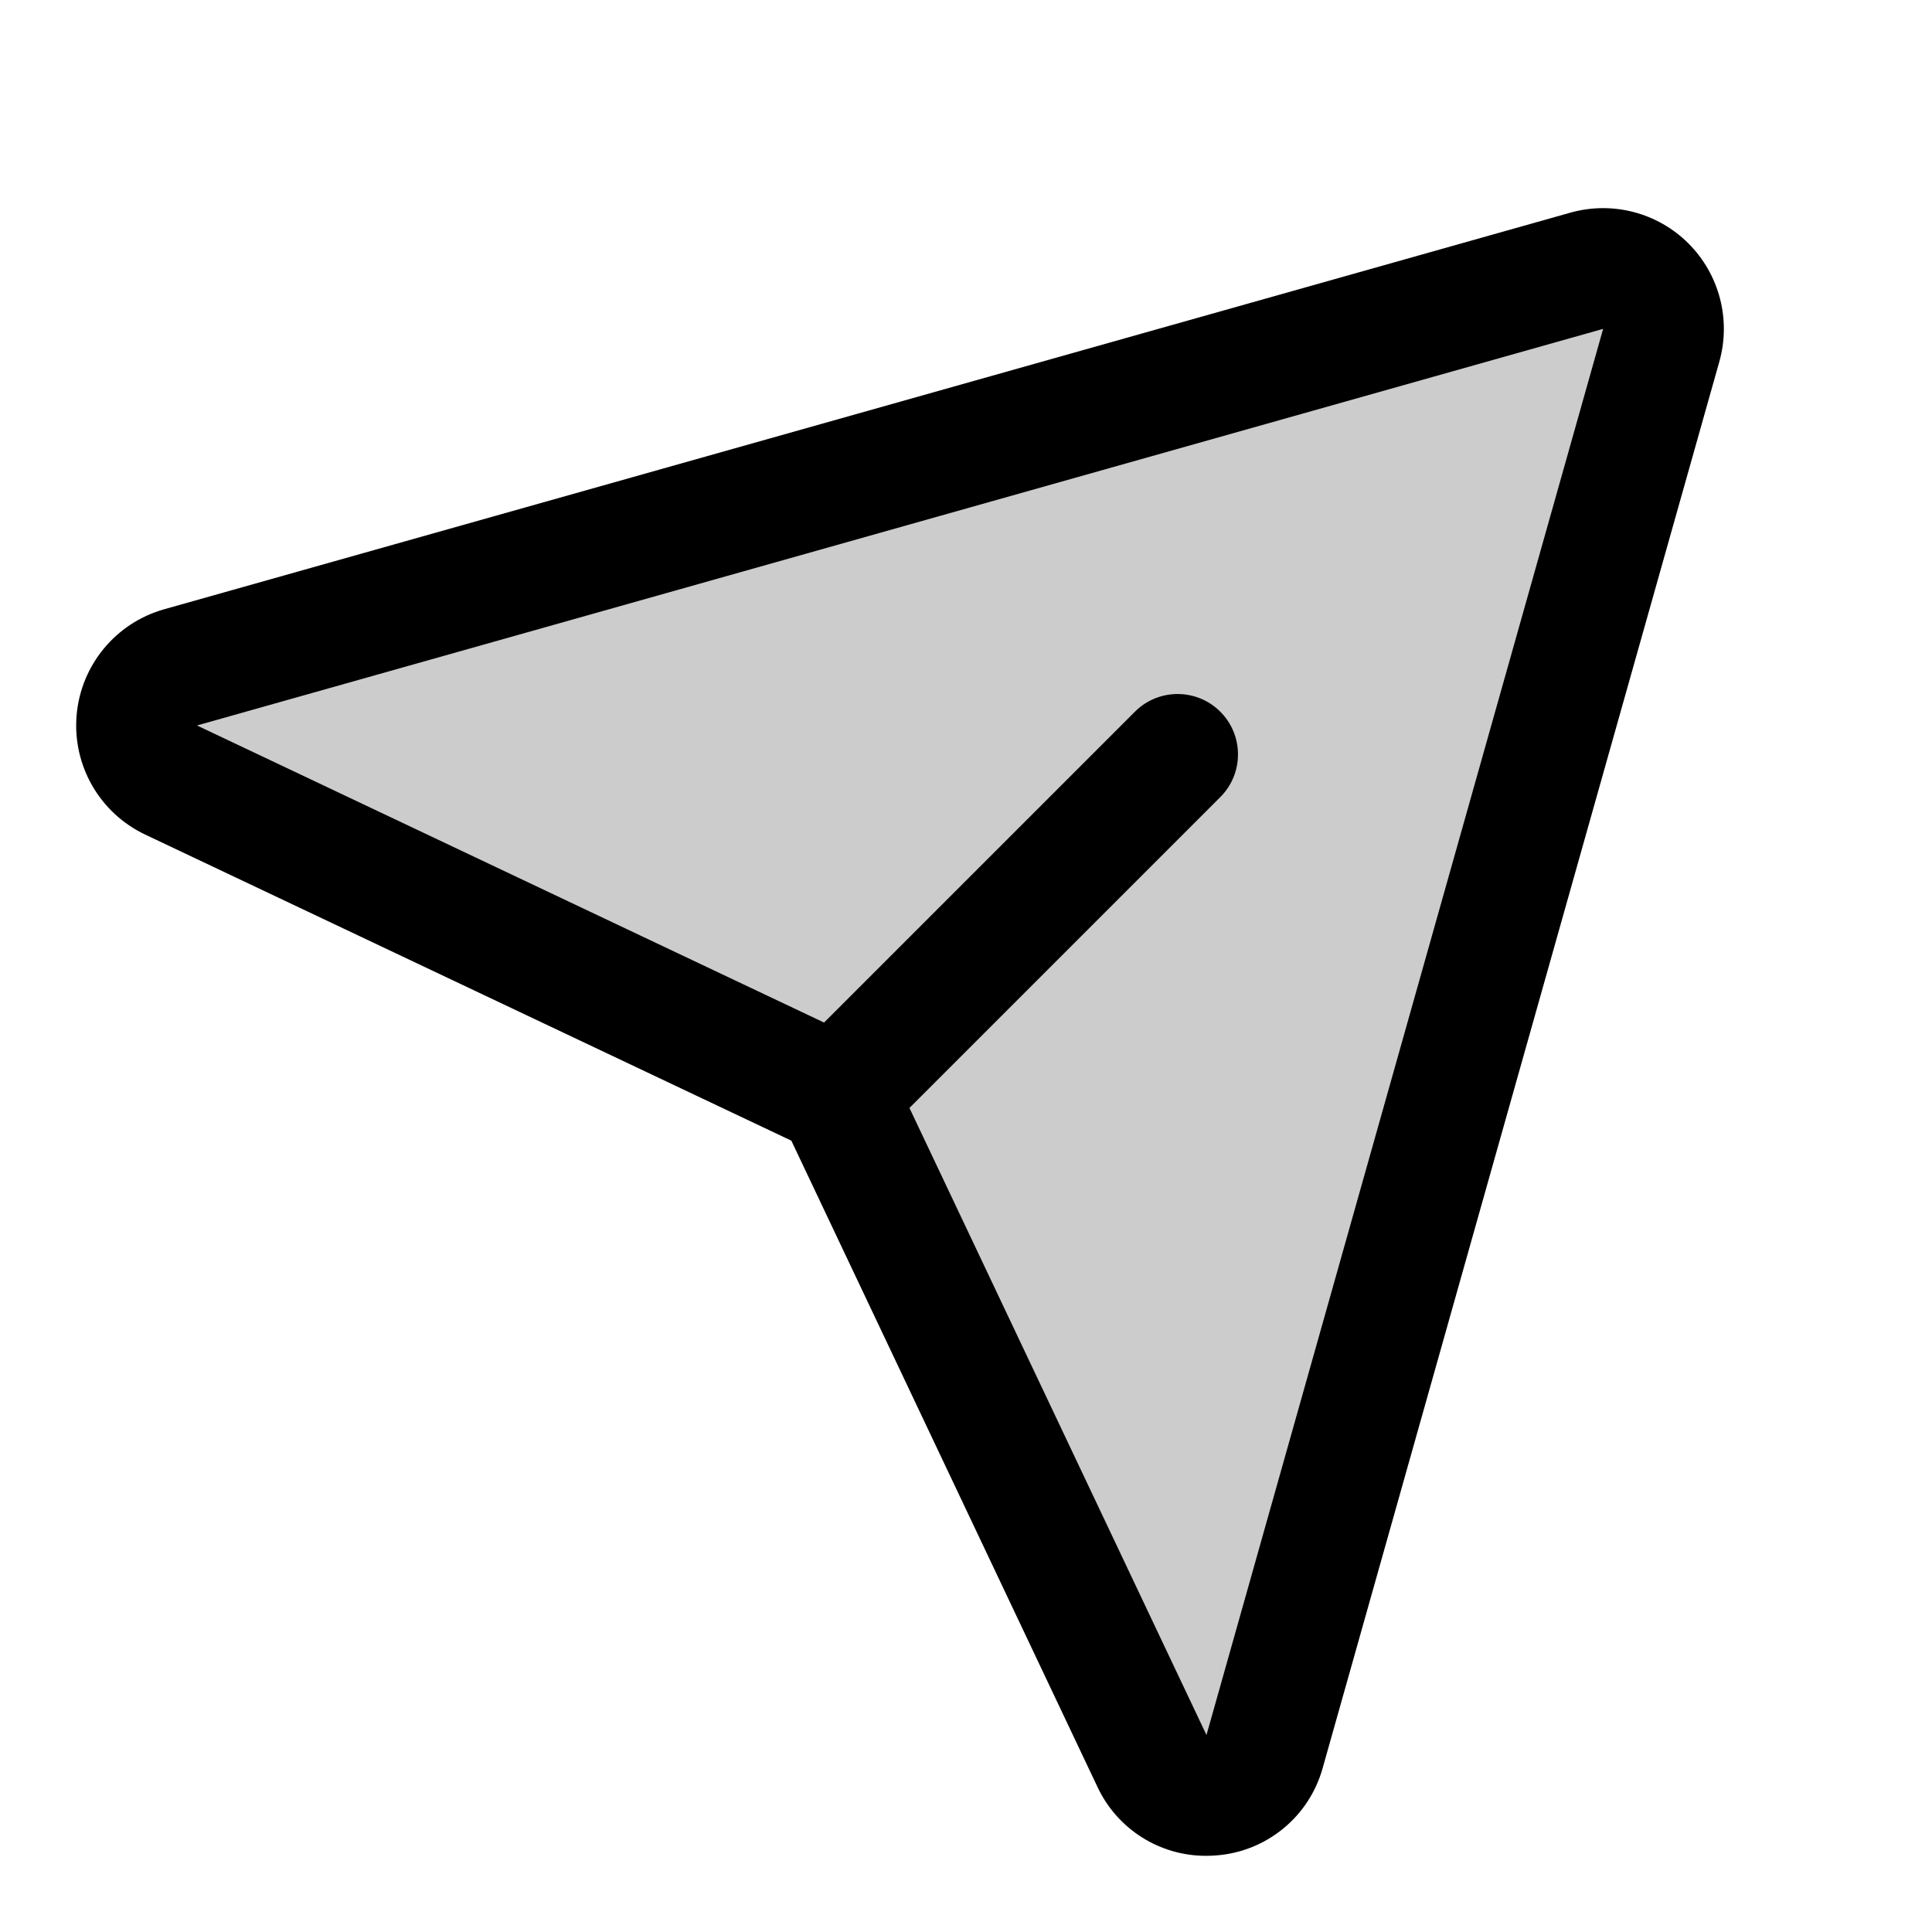
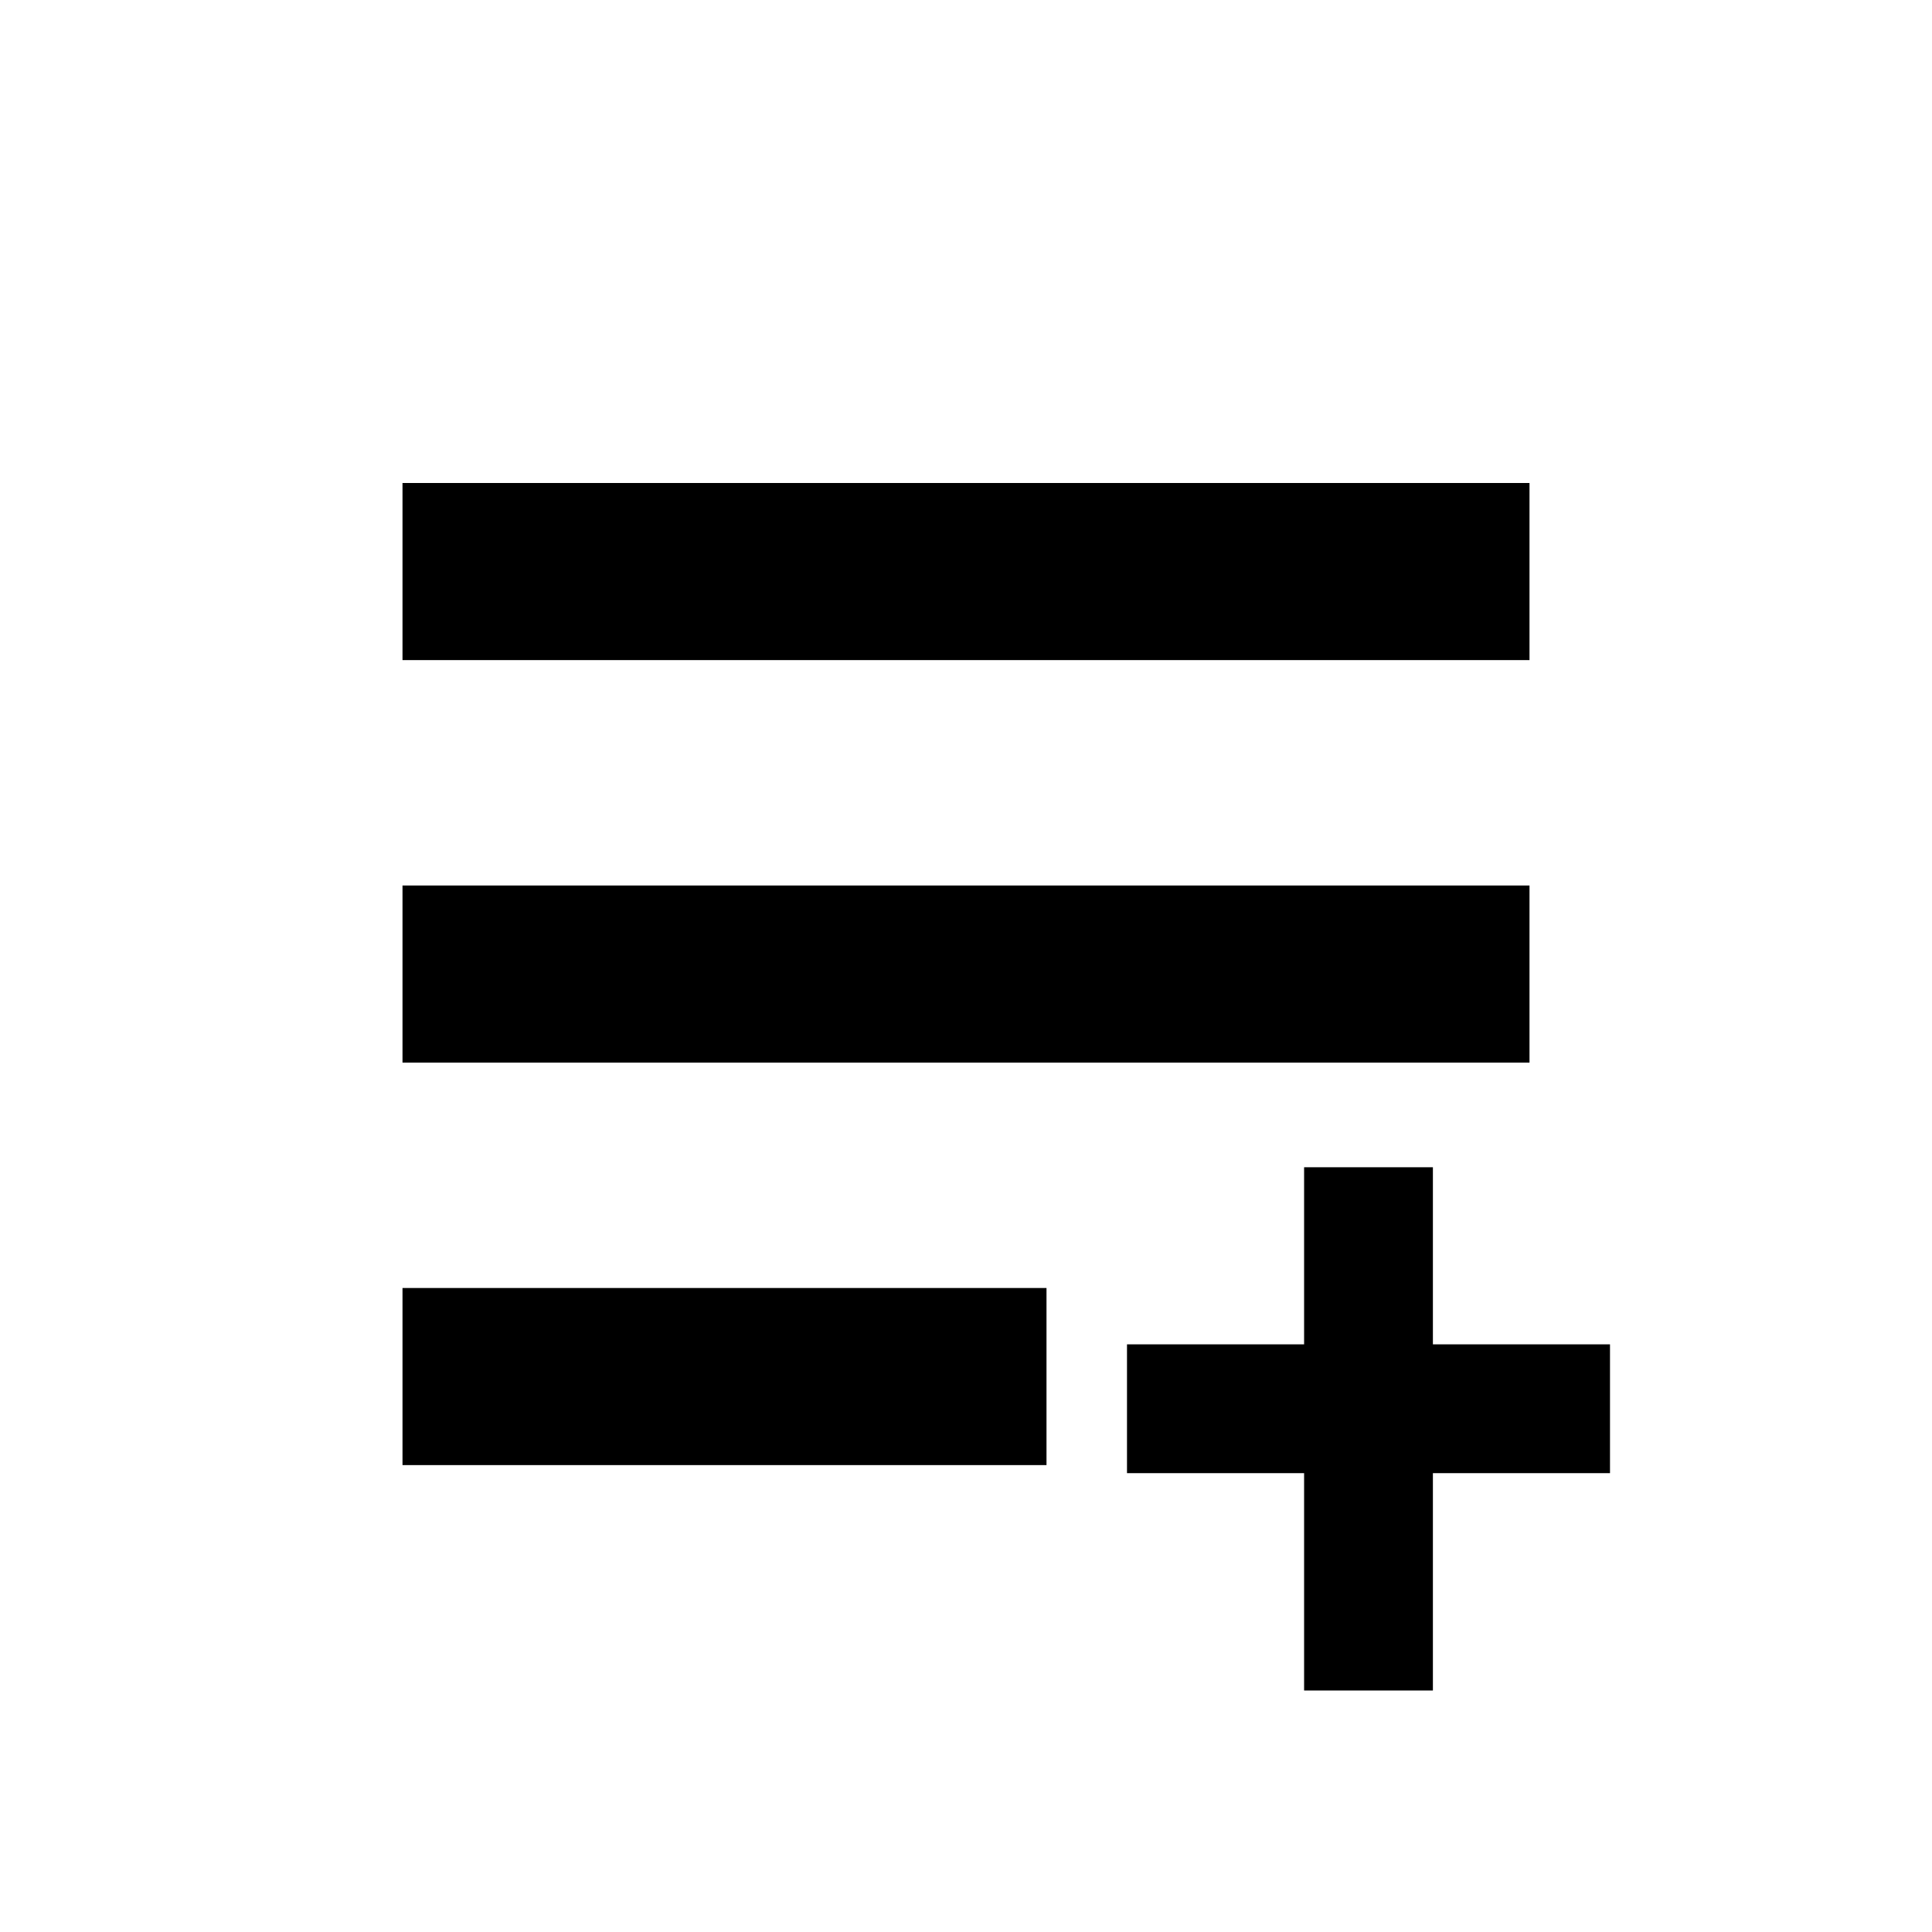
- <svg xmlns="http://www.w3.org/2000/svg" fill="#000000" width="800px" height="800px" viewBox="0 0 256 256" id="Flat">
-   <g opacity="0.2">
-     <path d="M210.251,35.878,23.923,88.432a8,8,0,0,0-1.253,14.93l85.611,40.553a8,8,0,0,1,3.805,3.805L152.639,233.33a8,8,0,0,0,14.93-1.253L220.122,45.749A8,8,0,0,0,210.251,35.878Z" />
-   </g>
-   <path d="M223.736,32.264a16.012,16.012,0,0,0-15.657-4.085L21.751,80.732a15.999,15.999,0,0,0-2.506,29.858l85.611,40.553,40.553,85.611a15.852,15.852,0,0,0,14.414,9.152q.687,0,1.384-.058A15.87,15.87,0,0,0,175.268,234.249L227.821,47.921A16.017,16.017,0,0,0,223.736,32.264Zm-63.871,197.634-39.358-83.09,41.269-41.269a8.001,8.001,0,0,0-11.314-11.314l-41.269,41.269L26.103,96.129,212.423,43.577Z" />
+ <svg xmlns="http://www.w3.org/2000/svg" fill="#000000" viewBox="0 0 24 24" width="24" height="24">
+   <path d="M5 6 L19 6 L19 8.2 L5 8.2 Z" />
+   <path d="M5 11 L19 11 L19 13.2 L5 13.2 Z" />
+   <path d="M5 16 L13 16 L13 18.2 L5 18.2 Z" />
+   <path d="M16.20 14.50 L16.20 21.00 L17.80 21.00 L17.80 14.50 Z" />
+   <path d="M14.00 18.30 L20.00 18.30 L20.00 16.70 L14.00 16.70 Z" />
</svg>
